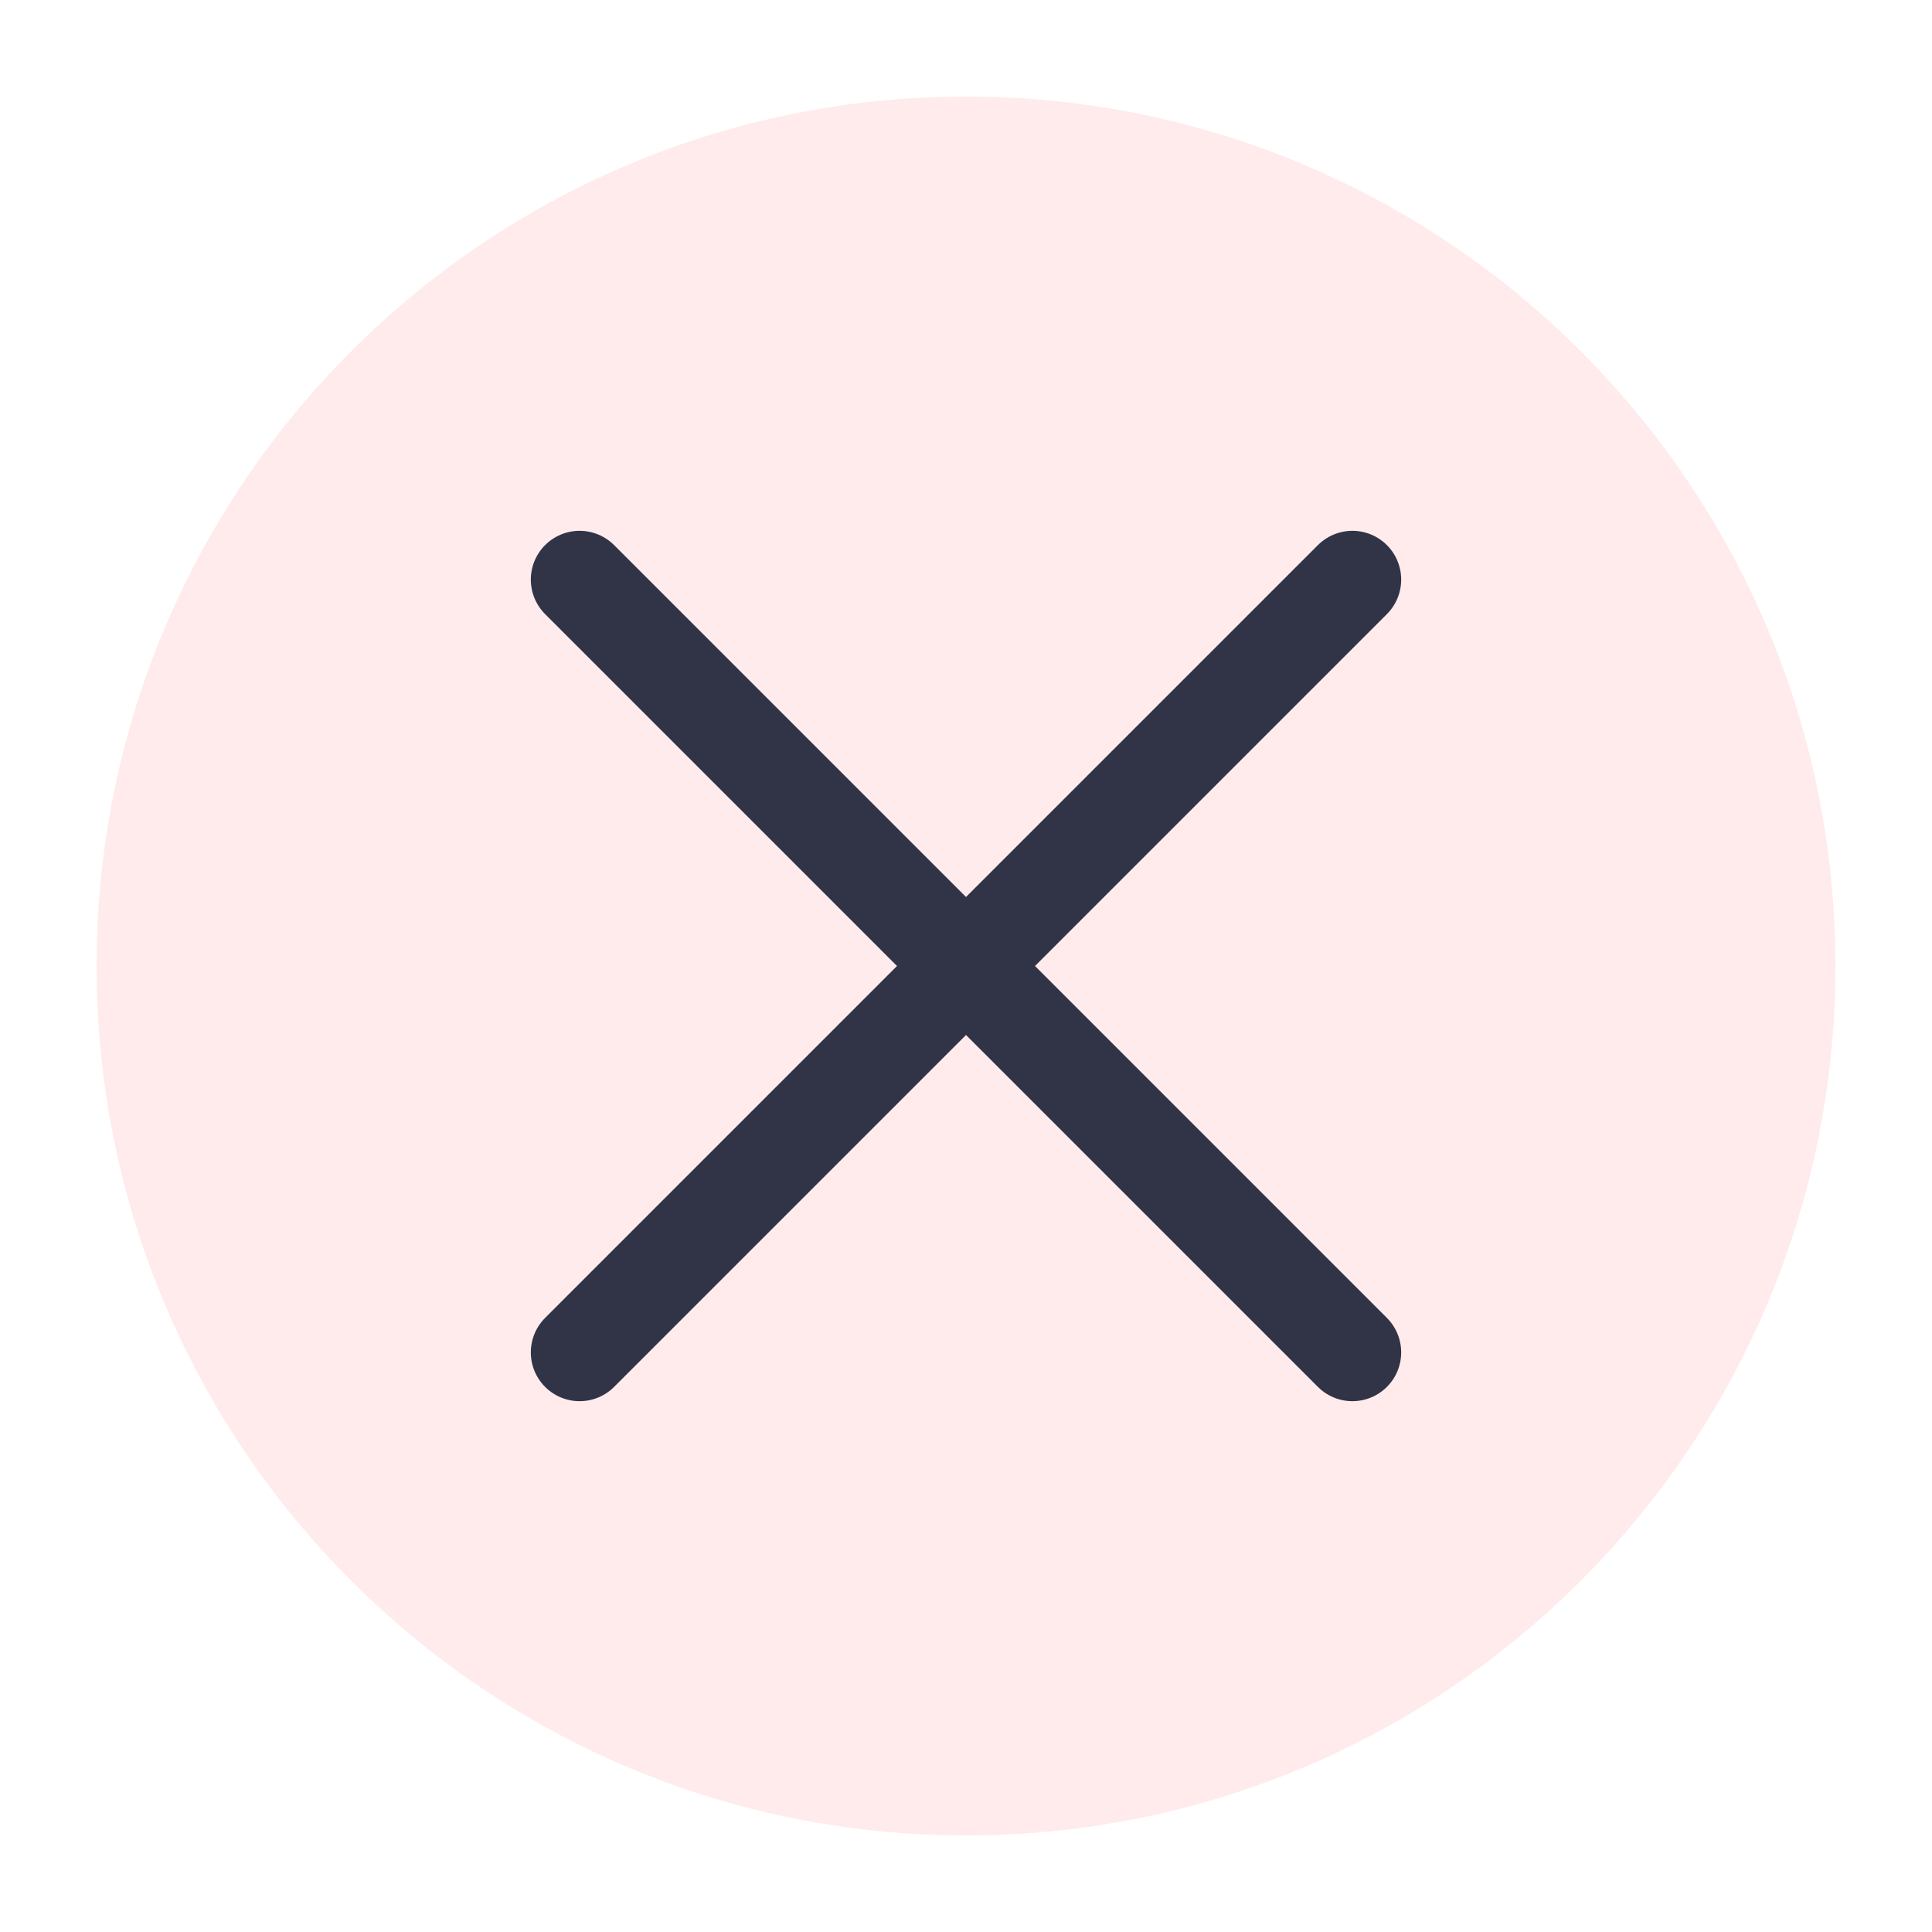
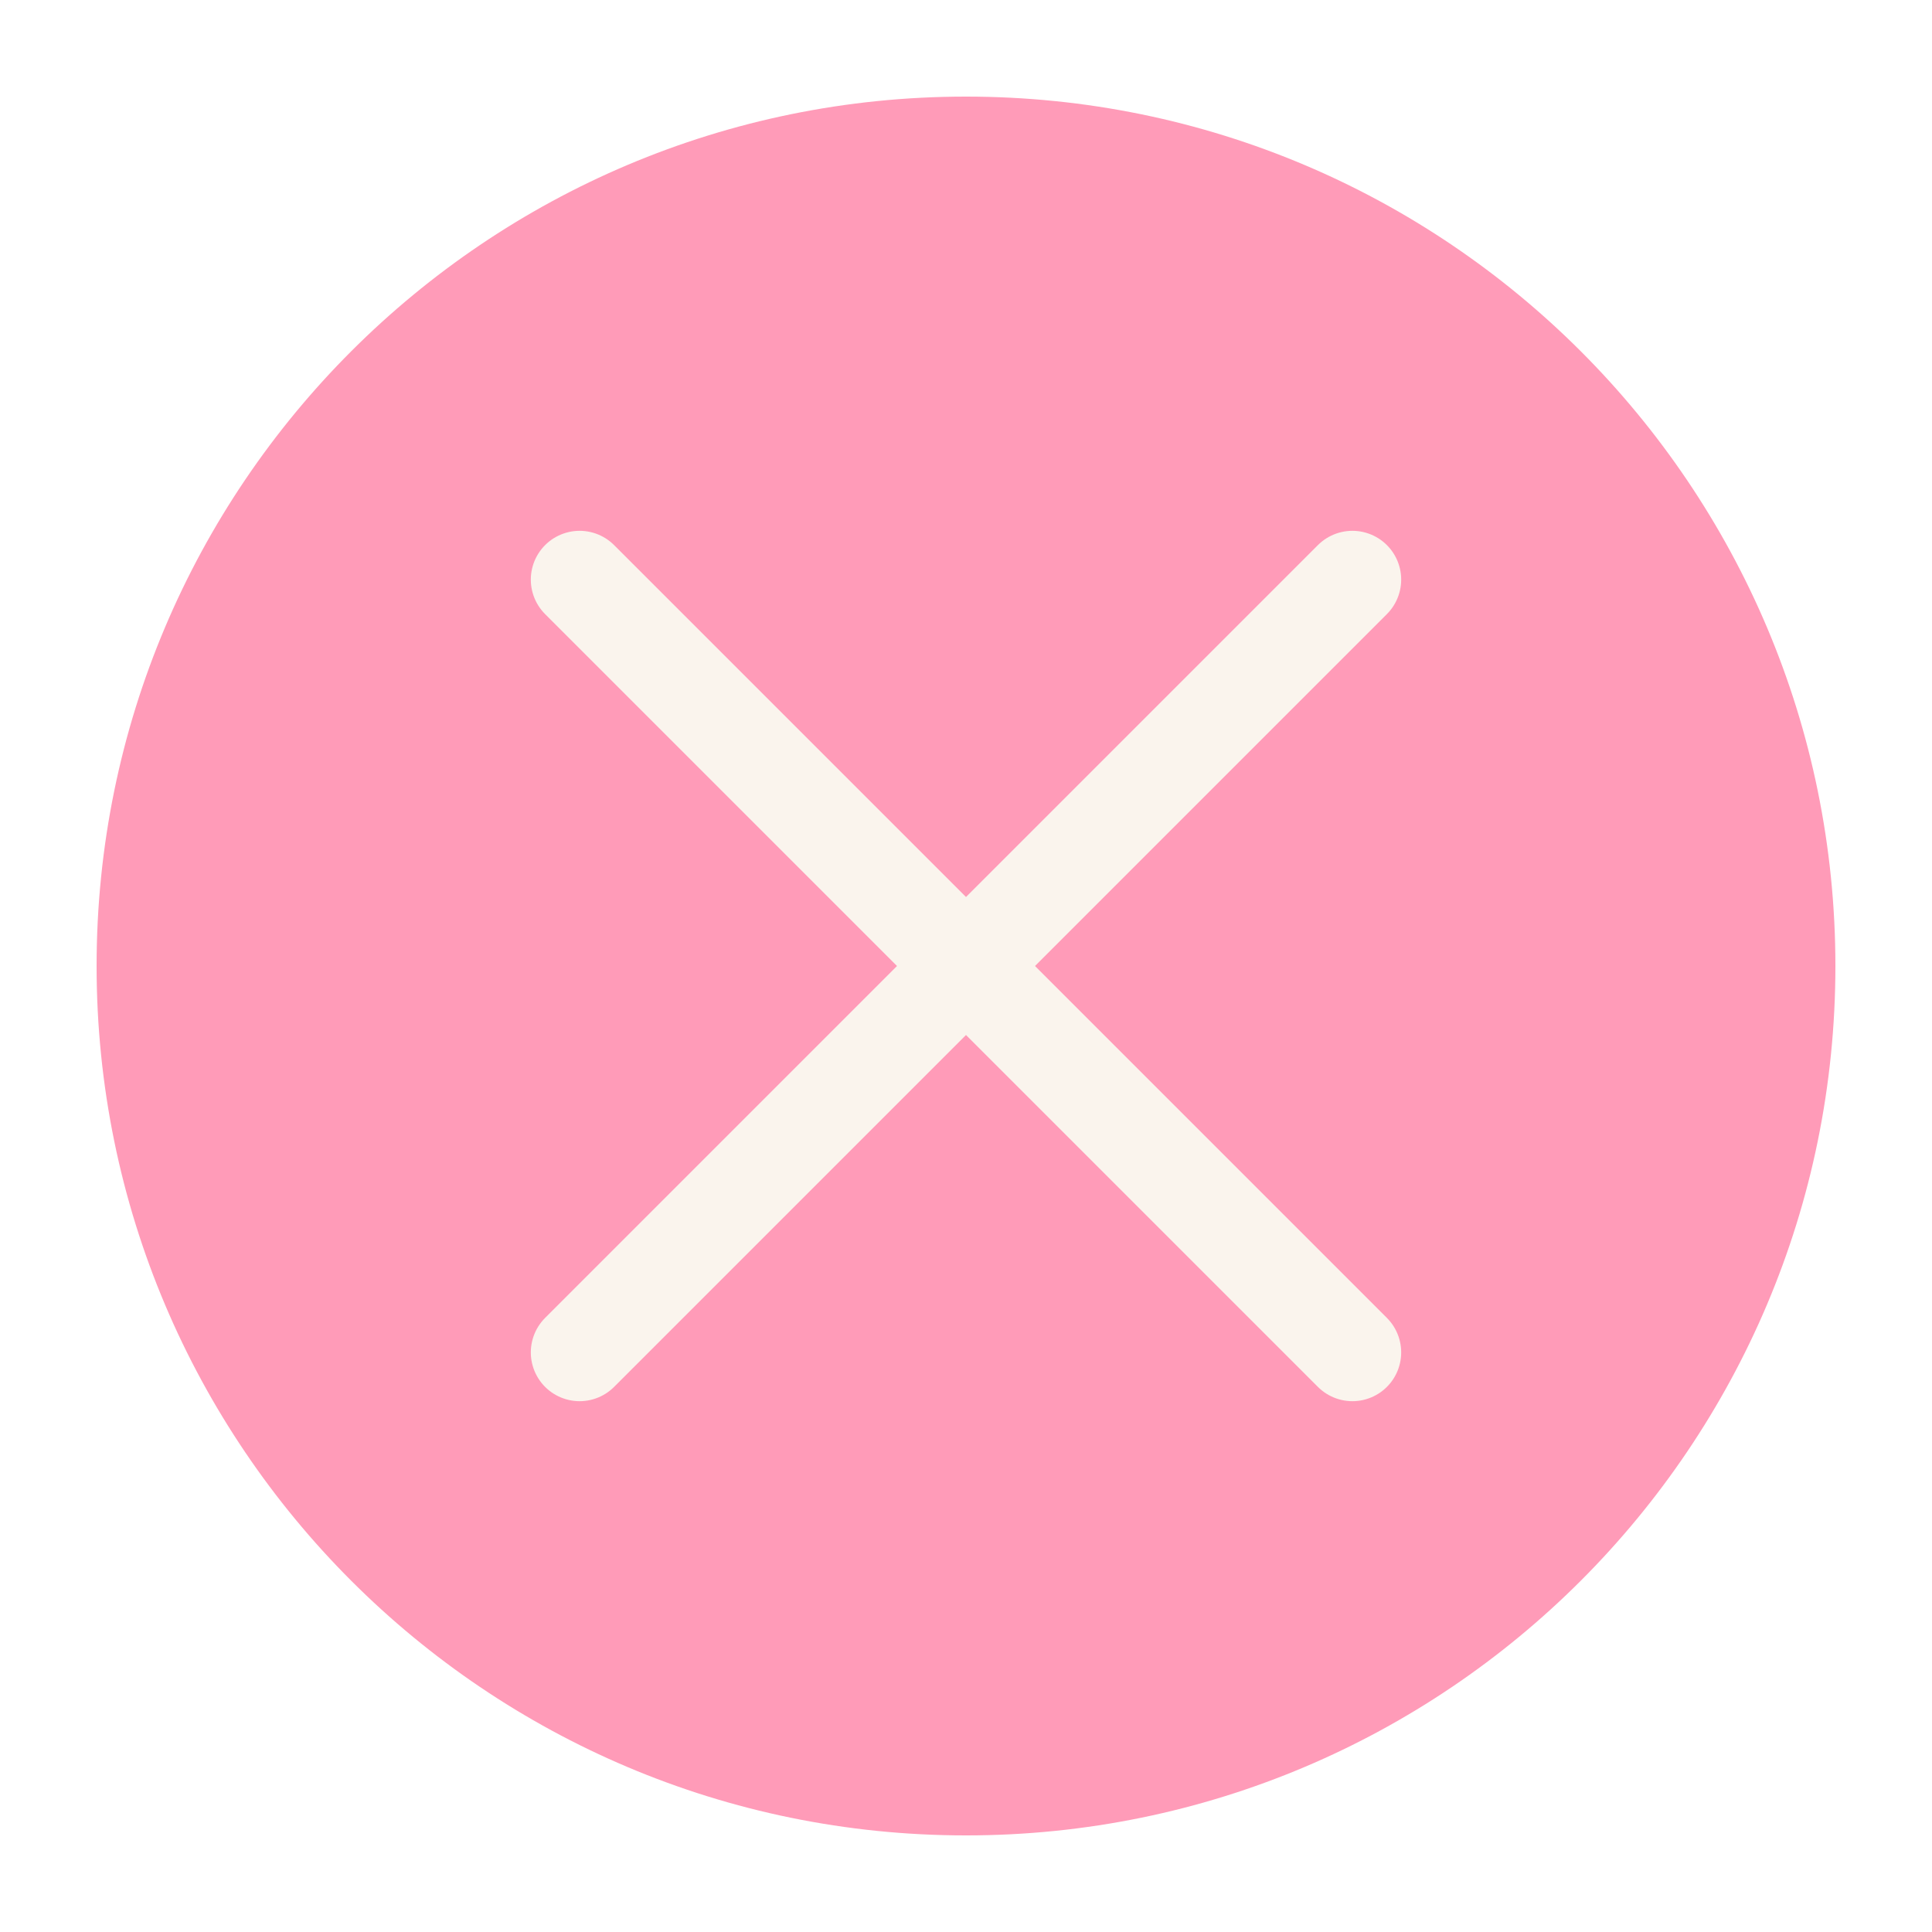
<svg xmlns="http://www.w3.org/2000/svg" viewBox="0 0 50 50" version="1.2" baseProfile="tiny">
  <defs>
</defs>
  <g fill="none" stroke="black" stroke-width="1" fill-rule="evenodd" stroke-linecap="square" stroke-linejoin="bevel">
-     <g fill="#ffebeb" fill-opacity="1" stroke="none" transform="matrix(2.5,0,0,2.5,2.5,2.5)" font-family="Noto Sans" font-size="10" font-weight="400" font-style="normal">
+     <g fill="#ff9bb8" fill-opacity="1" stroke="none" transform="matrix(2.5,0,0,2.5,2.5,2.5)" font-family="Noto Sans" font-size="10" font-weight="400" font-style="normal">
      <circle cx="9" cy="9" r="9" />
    </g>
-     <g fill="none" stroke="#303446" stroke-opacity="1" stroke-width="1.01" stroke-linecap="round" stroke-linejoin="miter" stroke-miterlimit="2" transform="matrix(2.5,0,0,2.5,2.5,2.5)" font-family="Noto Sans" font-size="10" font-weight="400" font-style="normal">
+     <g fill="none" stroke="#faf4ed" stroke-opacity="1" stroke-width="1.01" stroke-linecap="round" stroke-linejoin="miter" stroke-miterlimit="2" transform="matrix(2.5,0,0,2.5,2.5,2.5)" font-family="Noto Sans" font-size="10" font-weight="400" font-style="normal">
      <polyline fill="none" vector-effect="none" points="5,5 13,13 " />
      <polyline fill="none" vector-effect="none" points="13,5 5,13 " />
    </g>
    <g fill="none" stroke="#000000" stroke-opacity="1" stroke-width="1" stroke-linecap="square" stroke-linejoin="bevel" transform="matrix(1,0,0,1,0,0)" font-family="Noto Sans" font-size="10" font-weight="400" font-style="normal">
</g>
  </g>
</svg>
